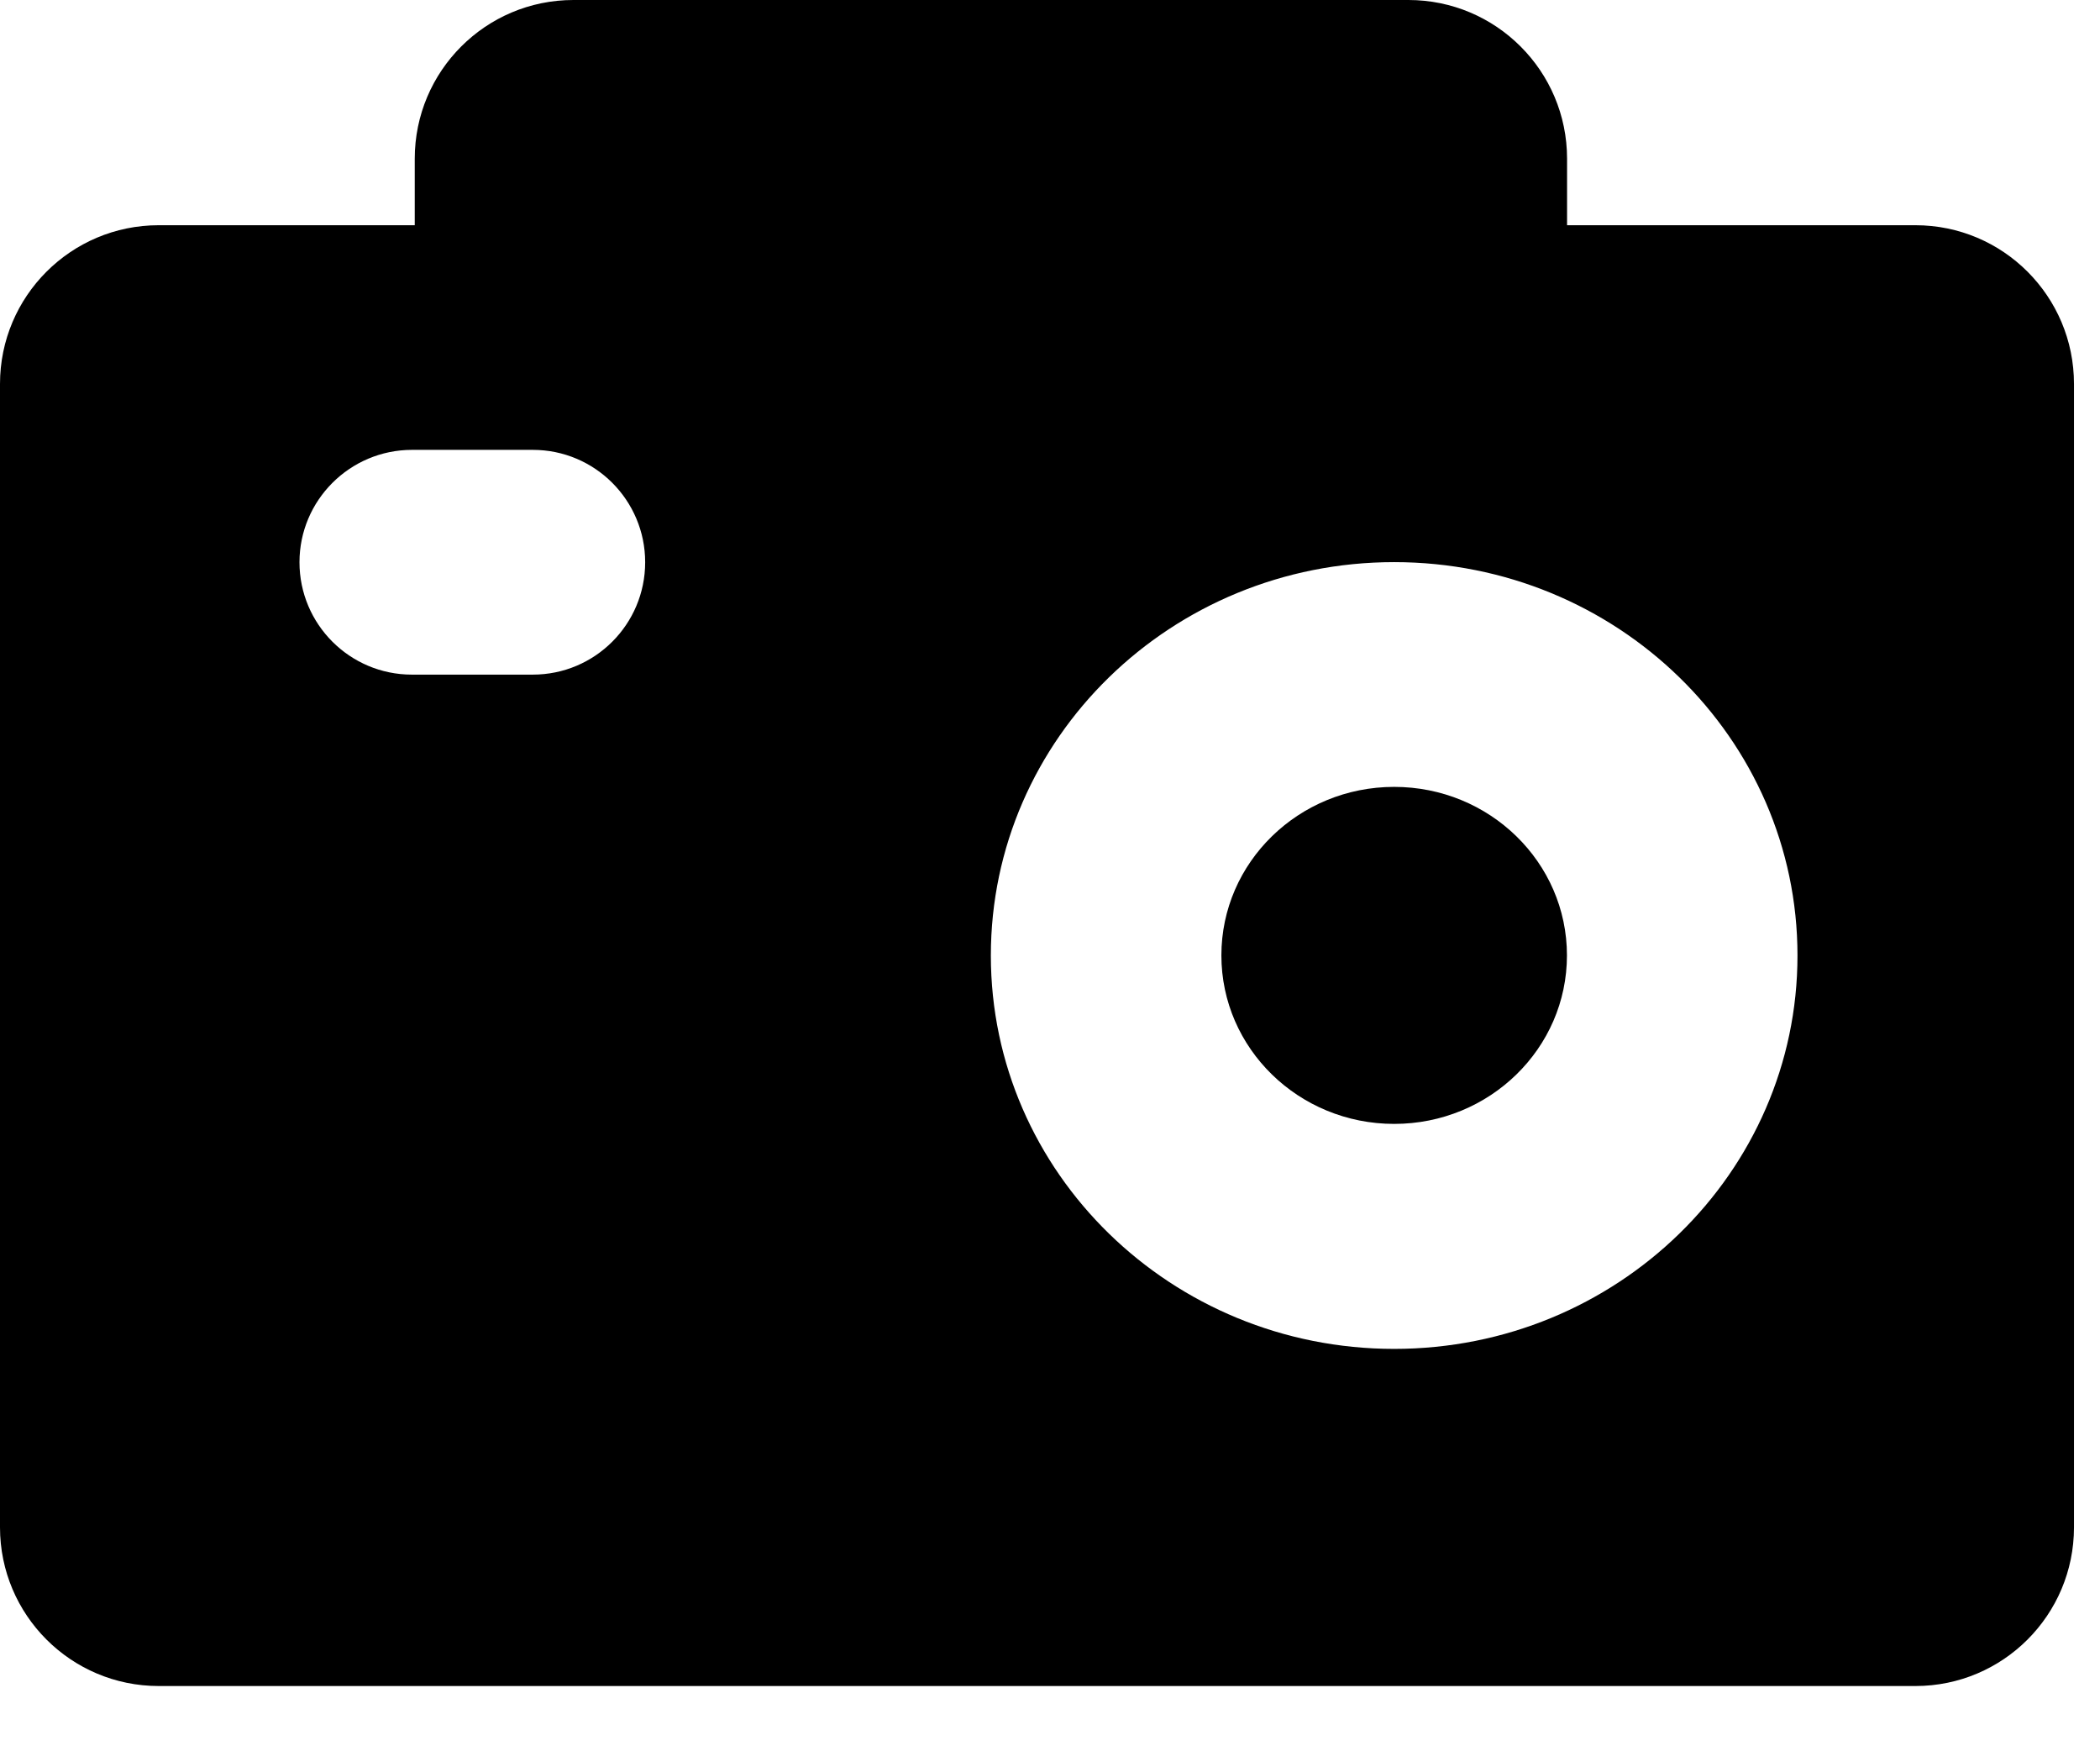
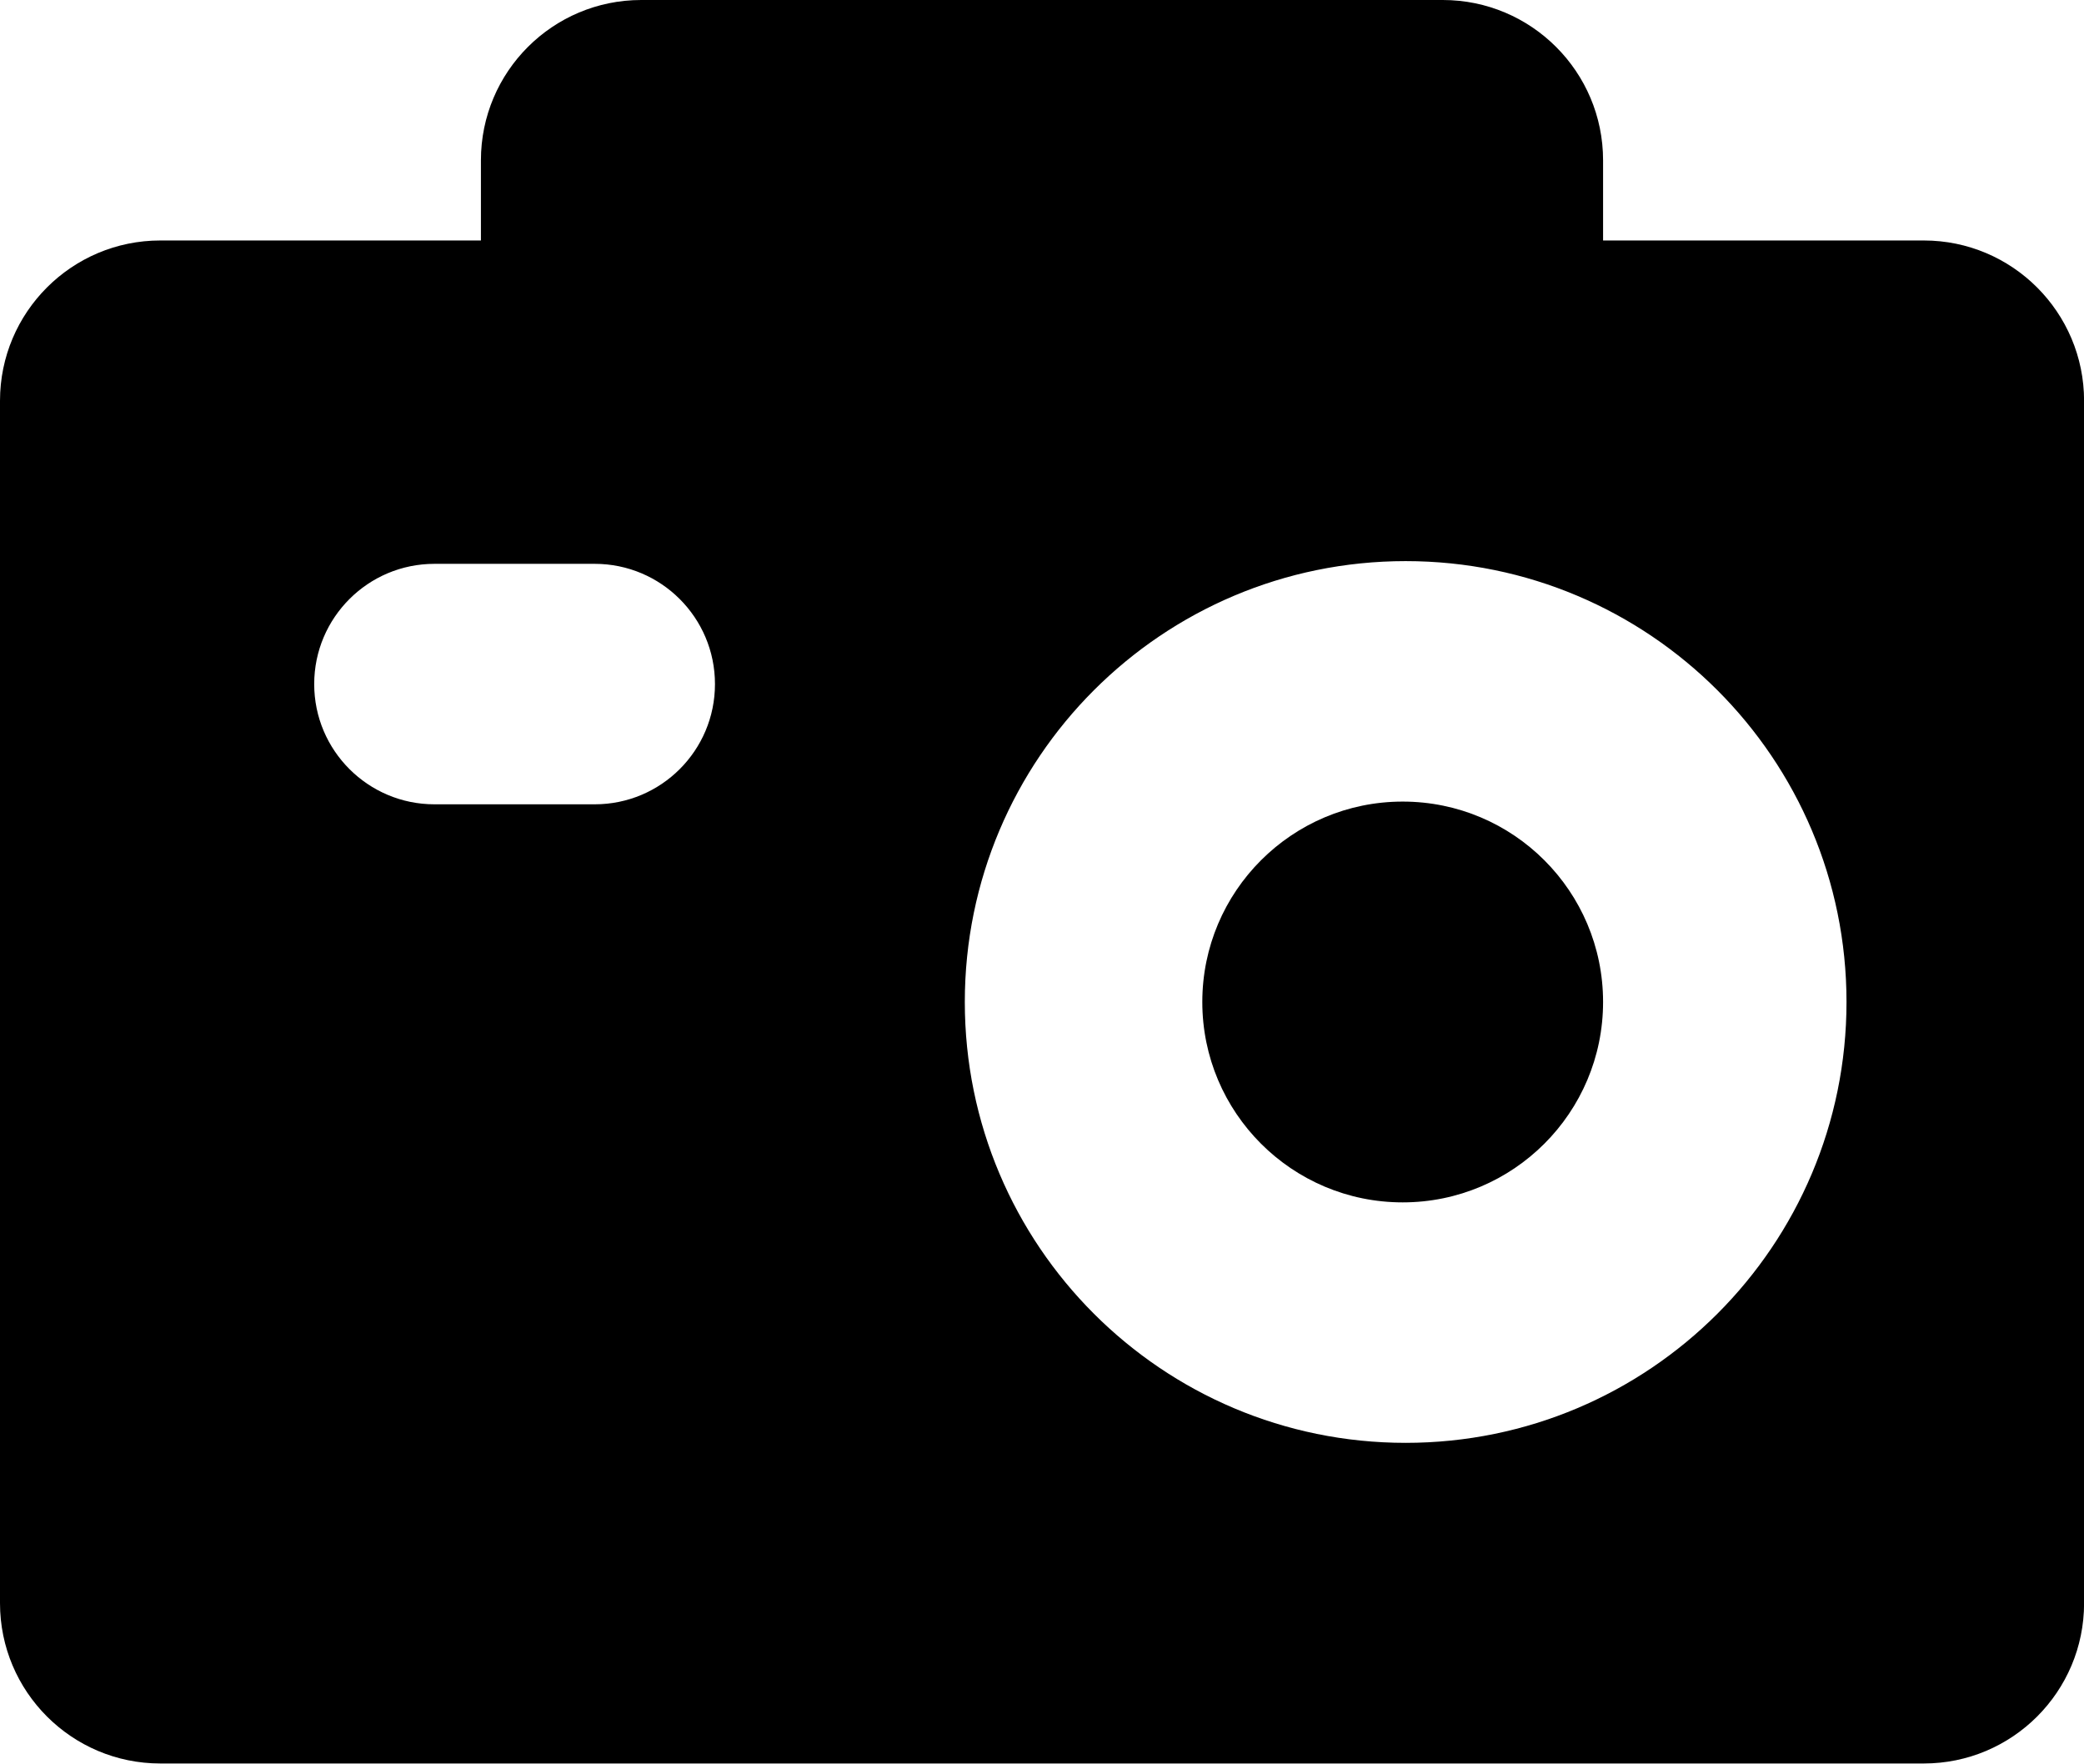
- <svg xmlns="http://www.w3.org/2000/svg" width="18" height="15" viewBox="0 0 18 15" fill="none">
-   <rect x="3.555" width="9.877" height="3.852" rx="1.36" fill="black" />
-   <path d="M16.418 1.93C17.169 1.93 17.777 2.539 17.777 3.29V13.088C17.777 13.839 17.169 14.448 16.418 14.448H1.36C0.609 14.448 3.07349e-05 13.839 0 13.088V3.29C0 2.539 0.609 1.93 1.36 1.93H16.418ZM11.95 4.817C10.041 4.817 8.493 6.326 8.493 8.188C8.493 10.049 10.041 11.559 11.95 11.559C13.859 11.559 15.407 10.049 15.407 8.188C15.407 6.326 13.859 4.817 11.95 4.817ZM3.53 3.855C2.999 3.856 2.567 4.287 2.567 4.818C2.567 5.35 2.999 5.781 3.53 5.781H4.567C5.099 5.781 5.53 5.35 5.53 4.818C5.53 4.287 5.099 3.855 4.567 3.855H3.53Z" fill="black" />
-   <ellipse cx="11.95" cy="8.187" rx="1.481" ry="1.444" fill="black" />
+ <svg xmlns="http://www.w3.org/2000/svg" width="26" height="22" viewBox="0 0 26 22" fill="none">
+   <rect x="6" width="14" height="6" rx="2" fill="black" />
+   <path fill-rule="evenodd" clip-rule="evenodd" d="M24.001 3C25.105 3 26.001 3.896 26.001 5.001V20C26.001 21.105 25.105 22 24.001 22H2C0.896 22 0 21.104 0 20V5C0 3.896 0.896 3 2 3H24.001ZM17.537 7C14.499 7 12.037 9.462 12.037 12.5C12.037 15.538 14.499 18 17.537 18C20.575 18 23.037 15.538 23.037 12.5C23.037 9.462 20.575 7 17.537 7ZM5.42 7.034C4.592 7.034 3.92 7.706 3.92 8.534C3.92 9.362 4.592 10.034 5.42 10.034H7.42C8.248 10.034 8.92 9.363 8.92 8.534C8.92 7.706 8.248 7.034 7.42 7.034H5.42Z" fill="black" />
+   <circle cx="17.5" cy="12.5" r="2.5" fill="black" />
</svg>
